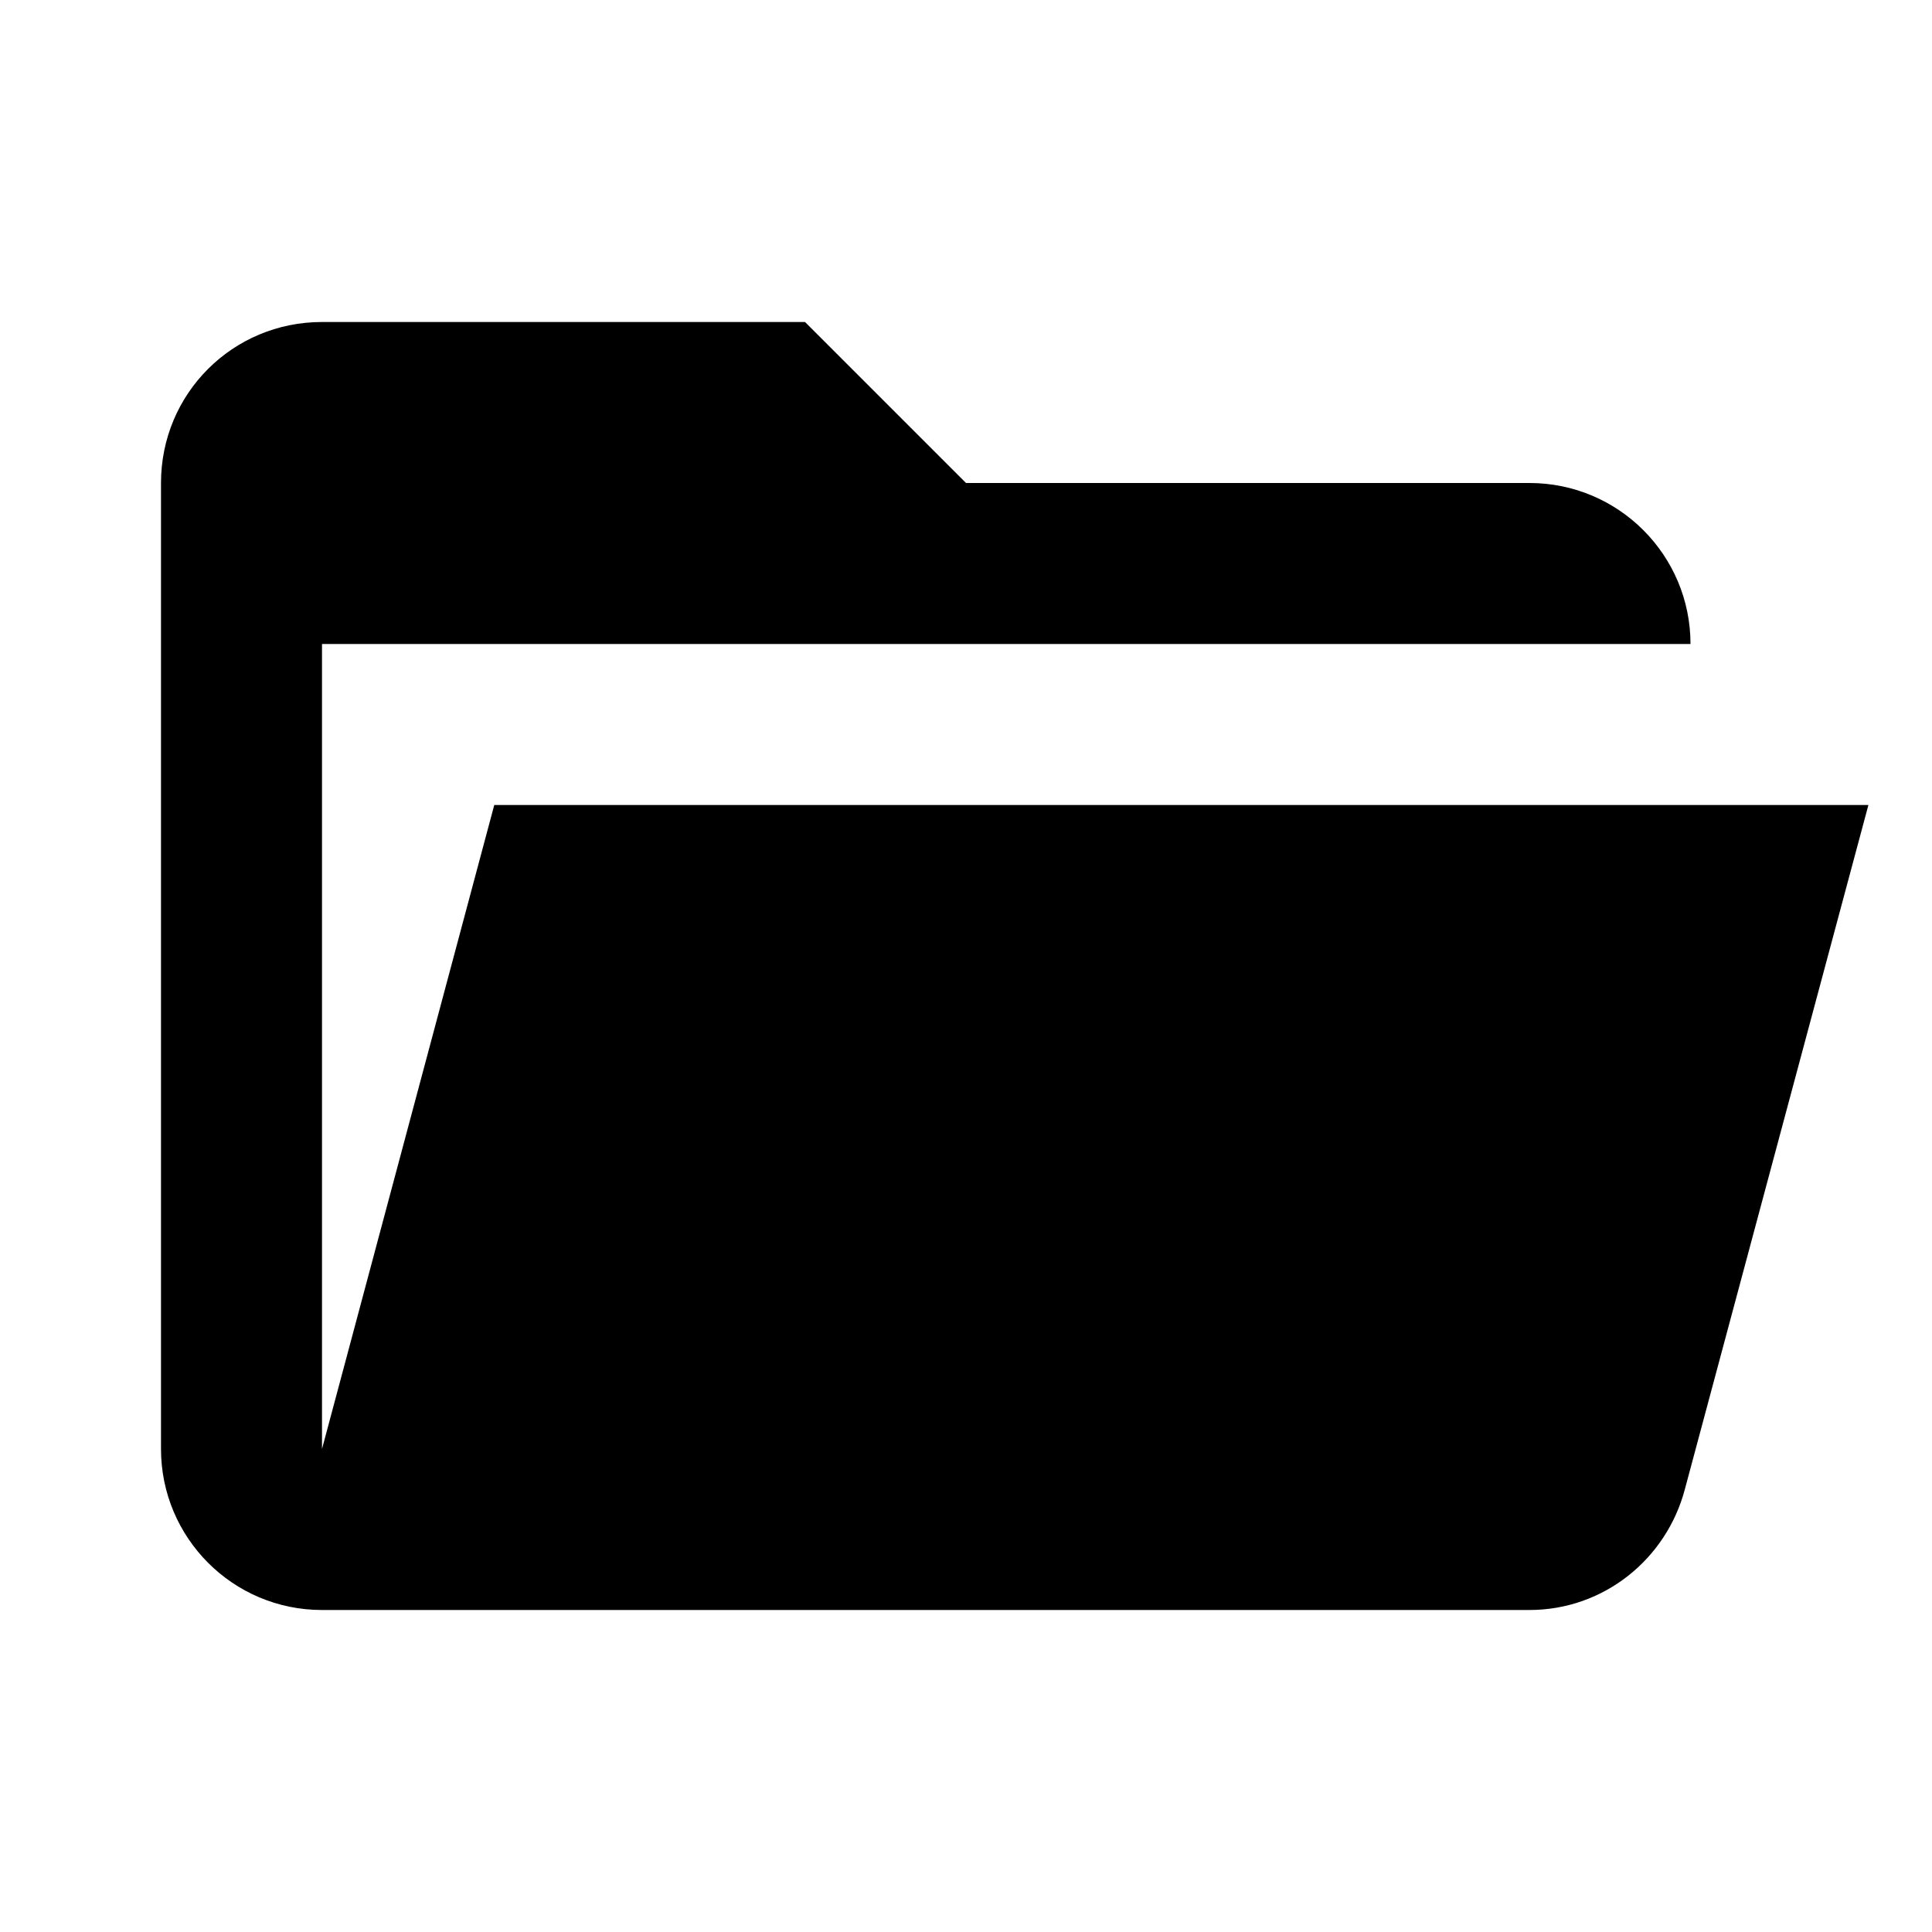
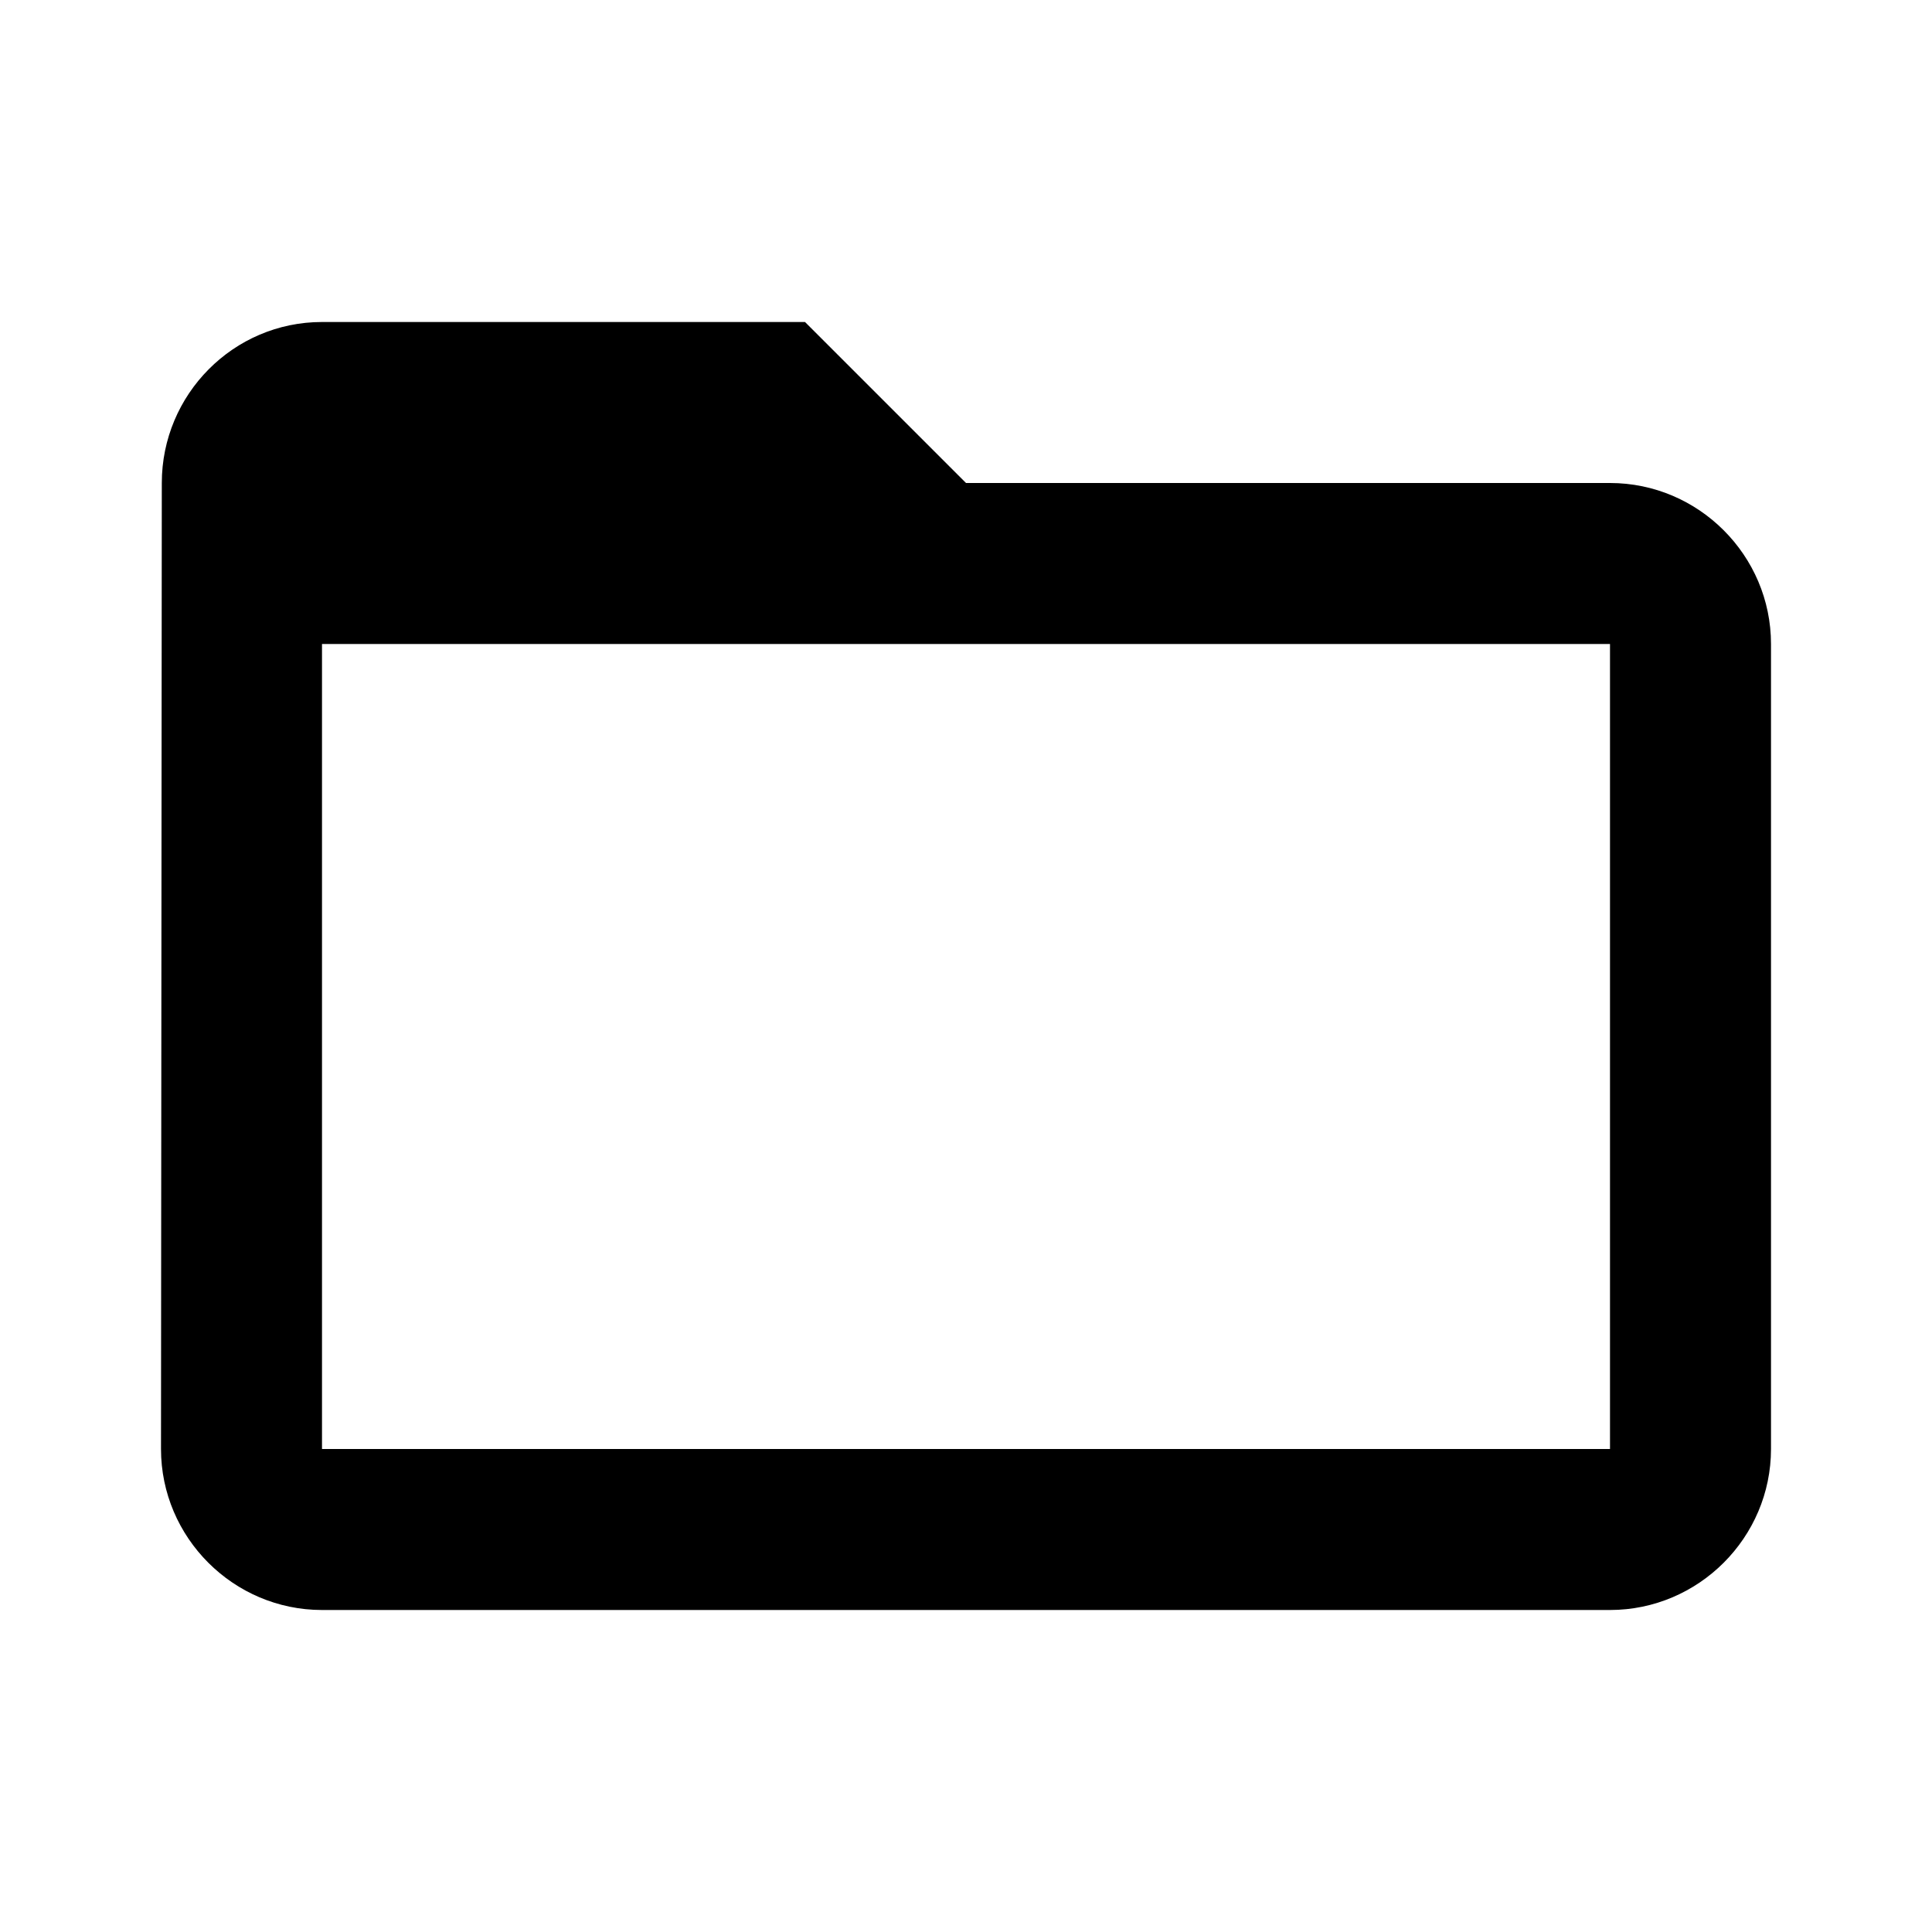
- <svg xmlns="http://www.w3.org/2000/svg" width="24" height="24" viewBox="0 0 24 24">
-   <path d="M0 0h24v24H0z" fill="none" />
-   <path d="M19,20H4C2.89,20 2,19.1 2,18V6C2,4.89 2.89,4 4,4H10L12,6H19A2,2 0 0,1 21,8H21L4,8V18L6.14,10H23.21L20.93,18.5C20.7,19.37 19.92,20 19,20Z" />
+ <svg xmlns="http://www.w3.org/2000/svg" height="24" viewBox="0 0 24 24" width="24">
+   <path d="M0 0h24v24H0V0z" fill="none" />
+   <path d="M20 6h-8l-2-2H4c-1.1 0-1.99.9-1.99 2L2 18c0 1.1.9 2 2 2h16c1.1 0 2-.9 2-2V8c0-1.1-.9-2-2-2zm0 12H4V8h16v10z" />
</svg>
